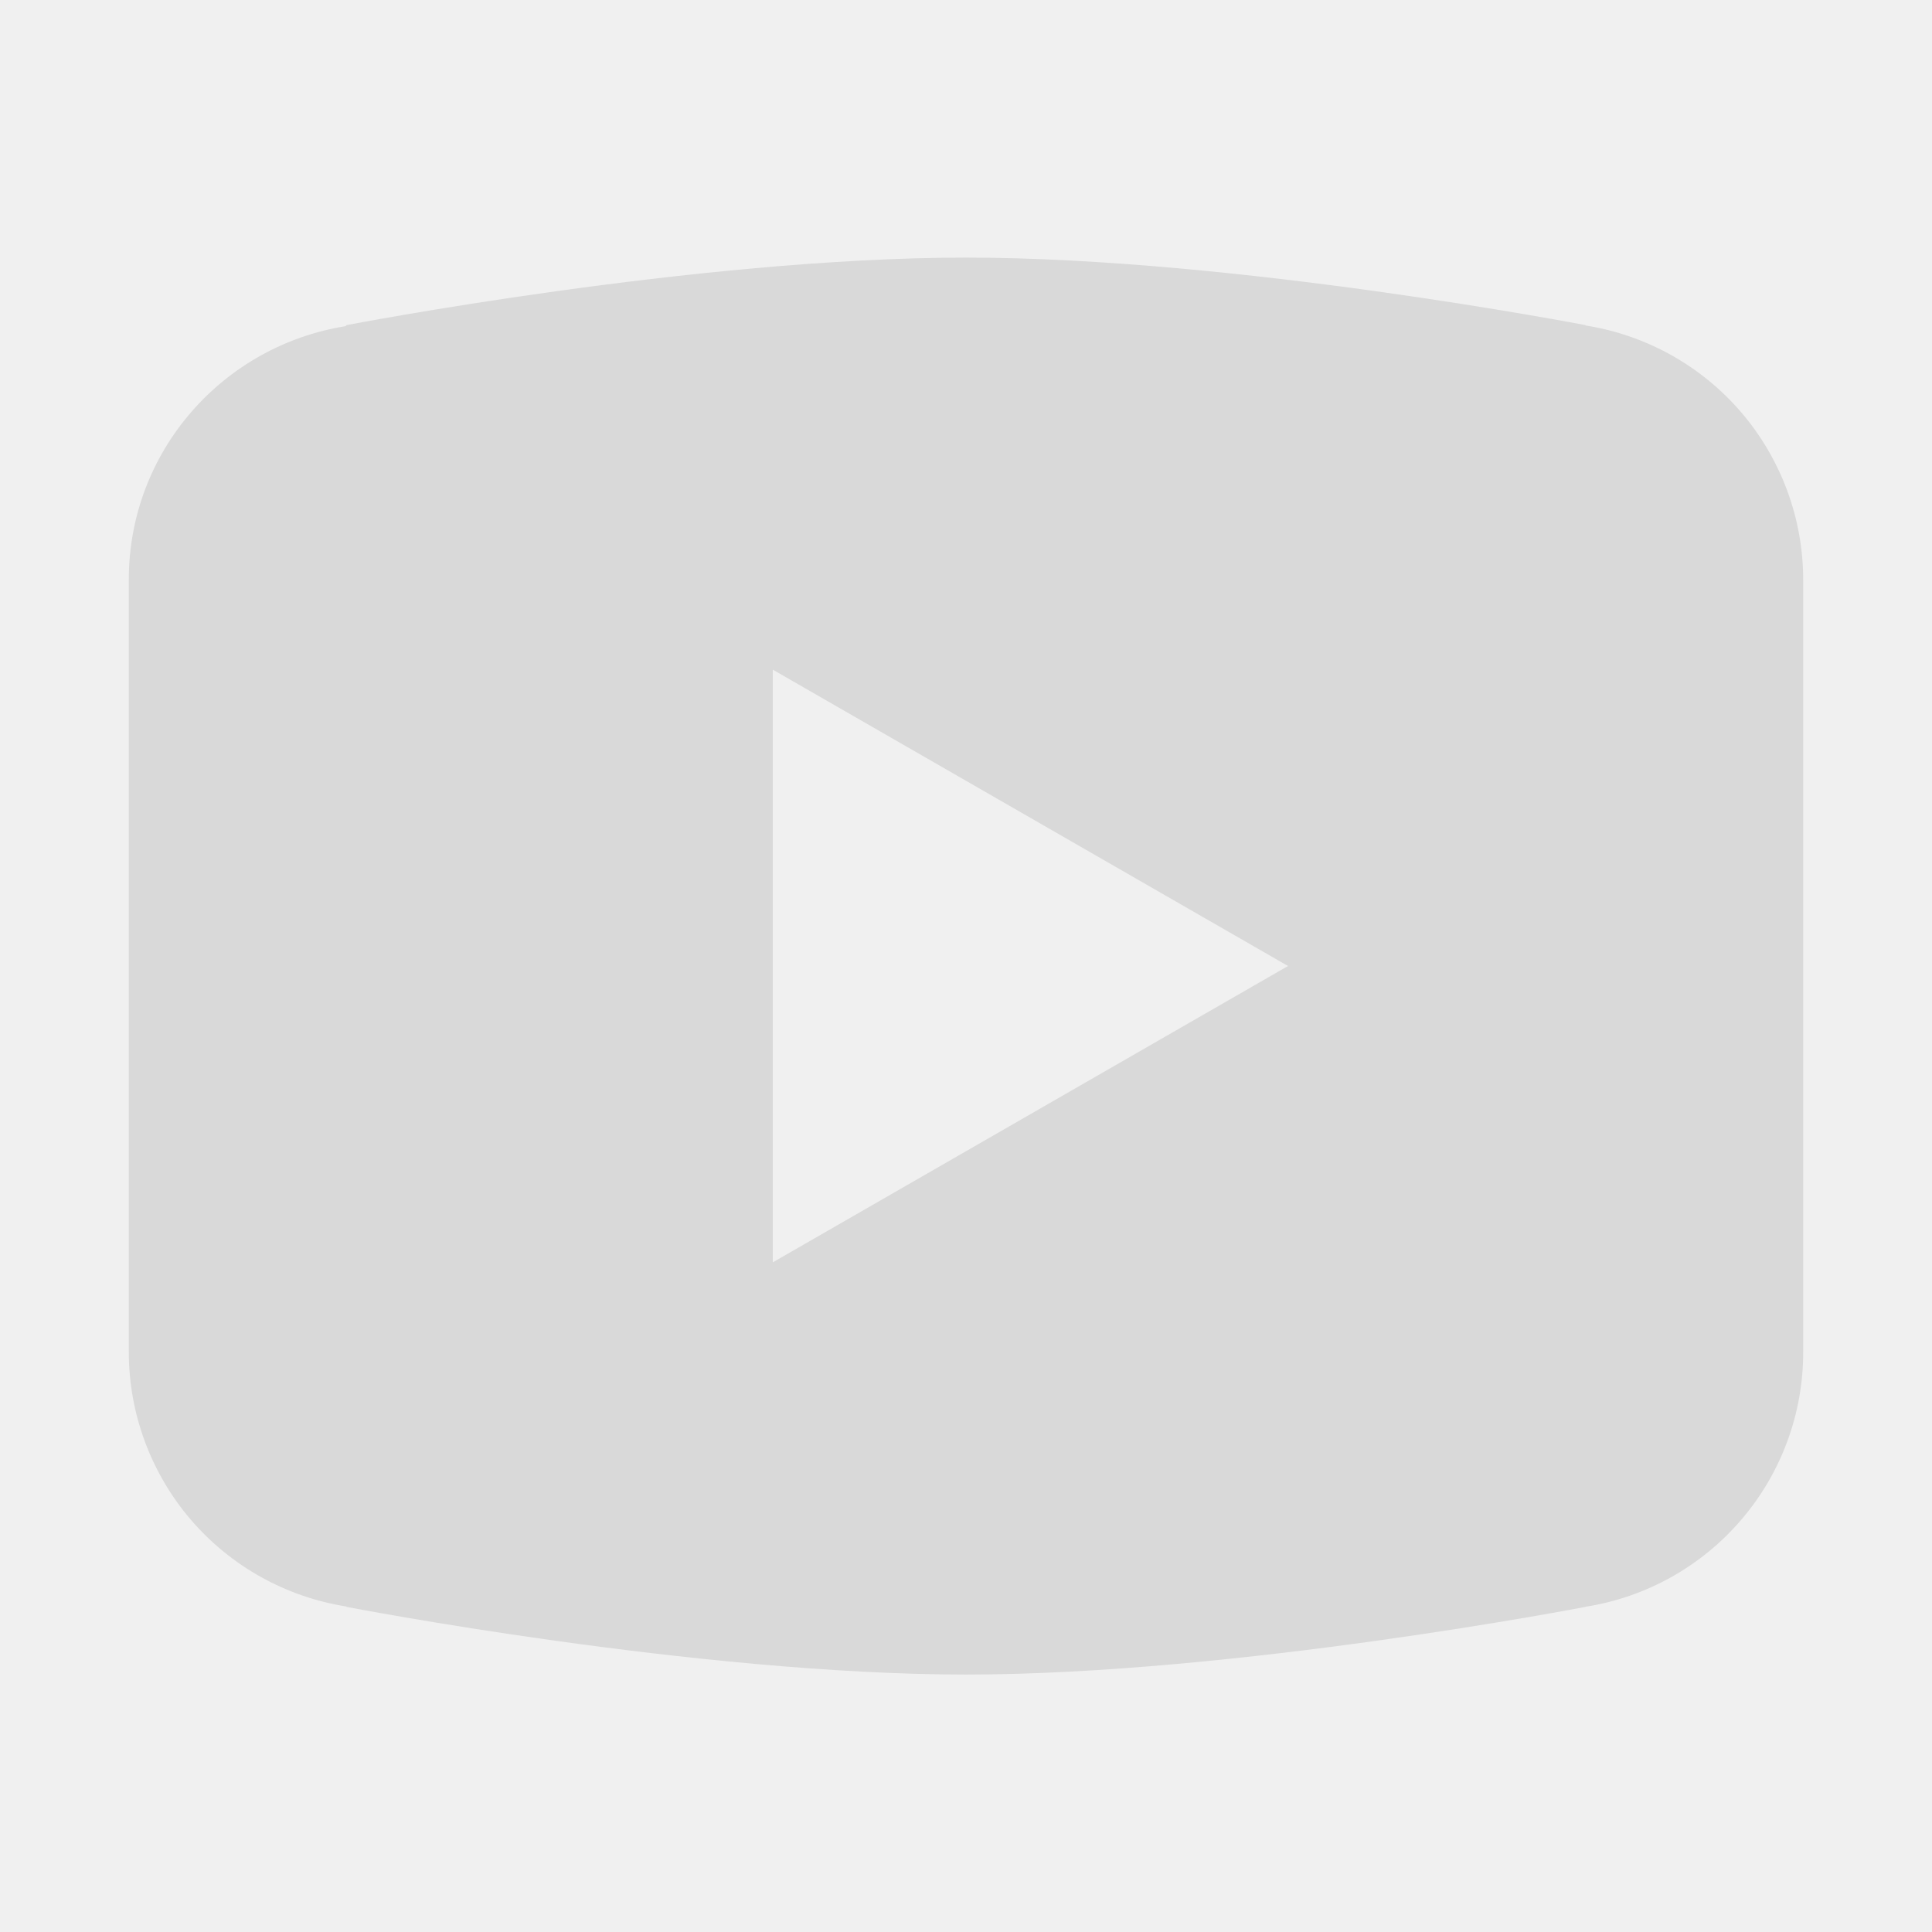
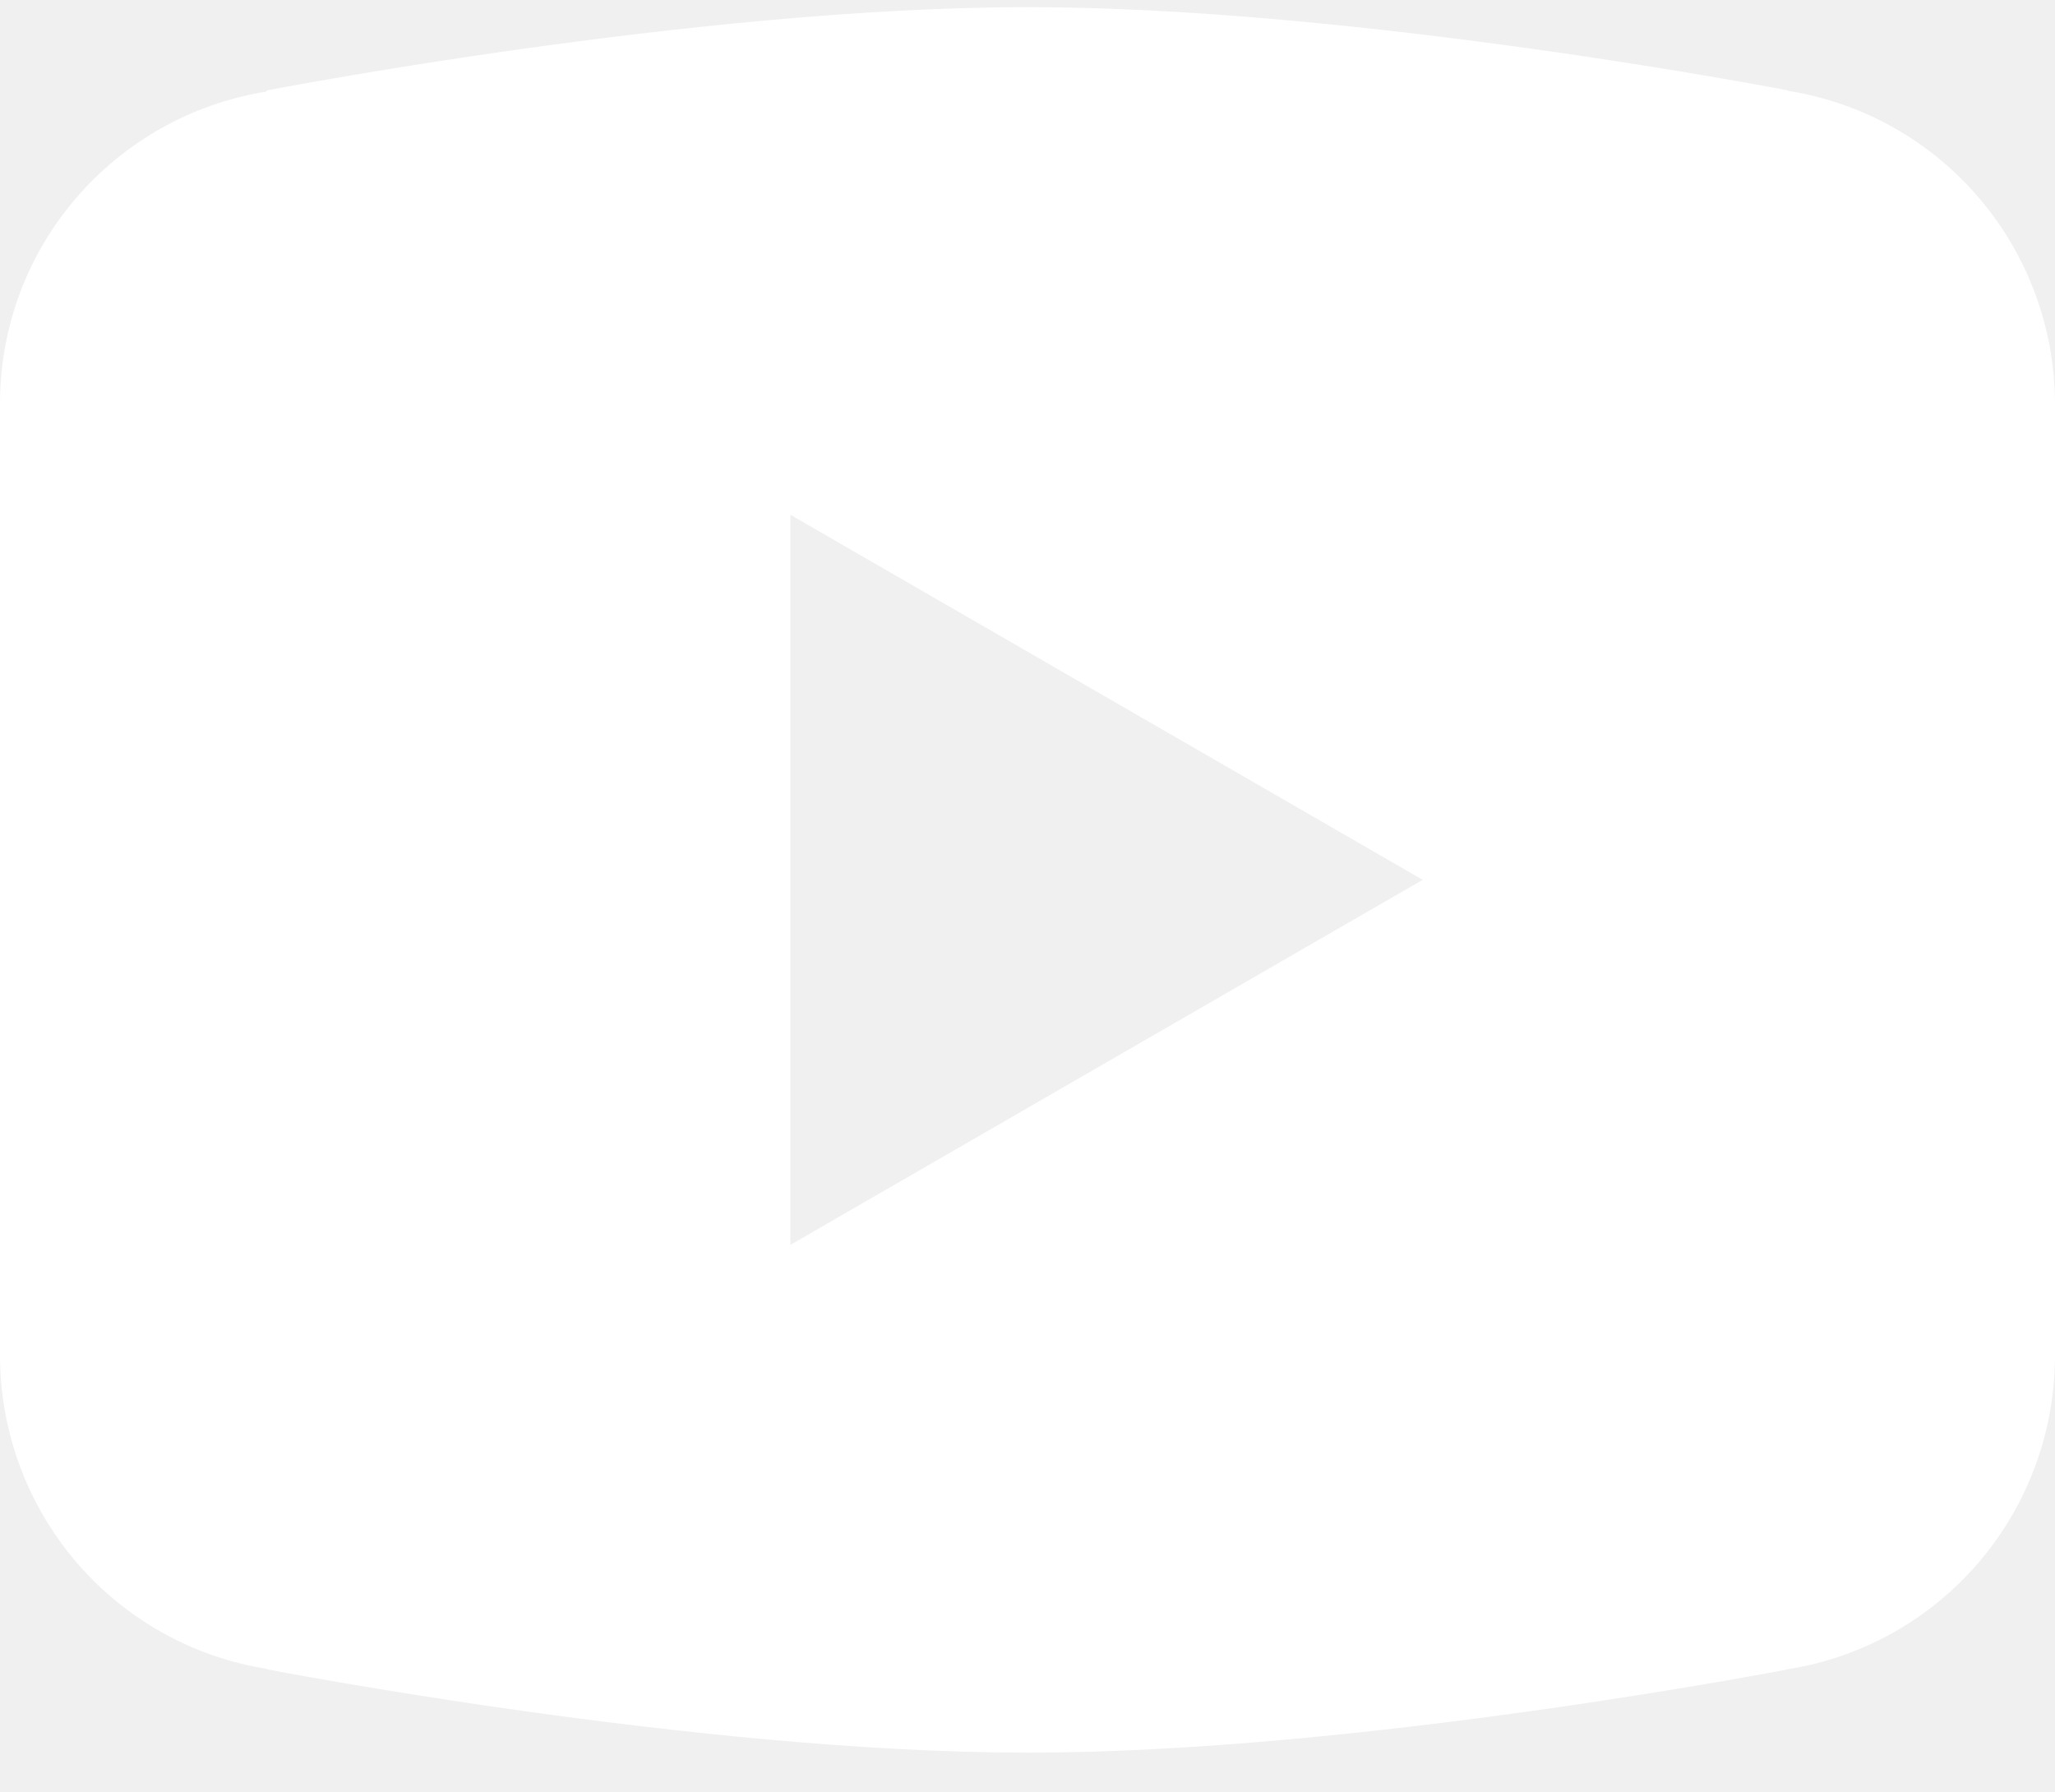
- <svg xmlns="http://www.w3.org/2000/svg" width="39" height="39" viewBox="0 0 39 39" fill="none">
-   <path d="M19.5 5.2C14.058 5.2 6.995 6.563 6.995 6.563L6.977 6.584C4.499 6.98 2.6 9.11 2.6 11.7V19.5V19.503V27.3V27.302C2.603 28.54 3.046 29.735 3.85 30.675C4.655 31.614 5.768 32.236 6.99 32.429L6.995 32.437C6.995 32.437 14.058 33.803 19.5 33.803C24.942 33.803 32.005 32.437 32.005 32.437L32.008 32.434C33.231 32.242 34.345 31.619 35.15 30.678C35.956 29.738 36.399 28.541 36.4 27.302V27.3V19.503V19.5V11.7C36.398 10.463 35.955 9.266 35.151 8.326C34.346 7.386 33.232 6.764 32.01 6.571L32.005 6.563C32.005 6.563 24.942 5.2 19.5 5.2ZM15.6 13.518L26 19.5L15.6 25.482V13.518Z" fill="#D9D9D9" />
+ <svg xmlns="http://www.w3.org/2000/svg" width="39" height="34" viewBox="0 0 39 34" fill="none">
+   <path d="M19.5 0.136C13.221 0.136 5.071 1.715 5.071 1.715L5.051 1.739C2.191 2.198 0 4.664 0 7.664V16.697V16.7V25.731V25.734C0.003 27.166 0.514 28.551 1.443 29.639C2.371 30.727 3.656 31.448 5.065 31.671L5.071 31.68C5.071 31.68 13.221 33.261 19.5 33.261C25.779 33.261 33.929 31.68 33.929 31.68L33.932 31.677C35.343 31.454 36.629 30.733 37.558 29.644C38.487 28.554 38.998 27.168 39 25.734V25.731V16.7V16.697V7.664C38.998 6.231 38.487 4.845 37.558 3.757C36.63 2.668 35.345 1.947 33.935 1.724L33.929 1.715C33.929 1.715 25.779 0.136 19.5 0.136ZM15 9.769L27 16.697L15 23.625V9.769Z" fill="white" />
</svg>
